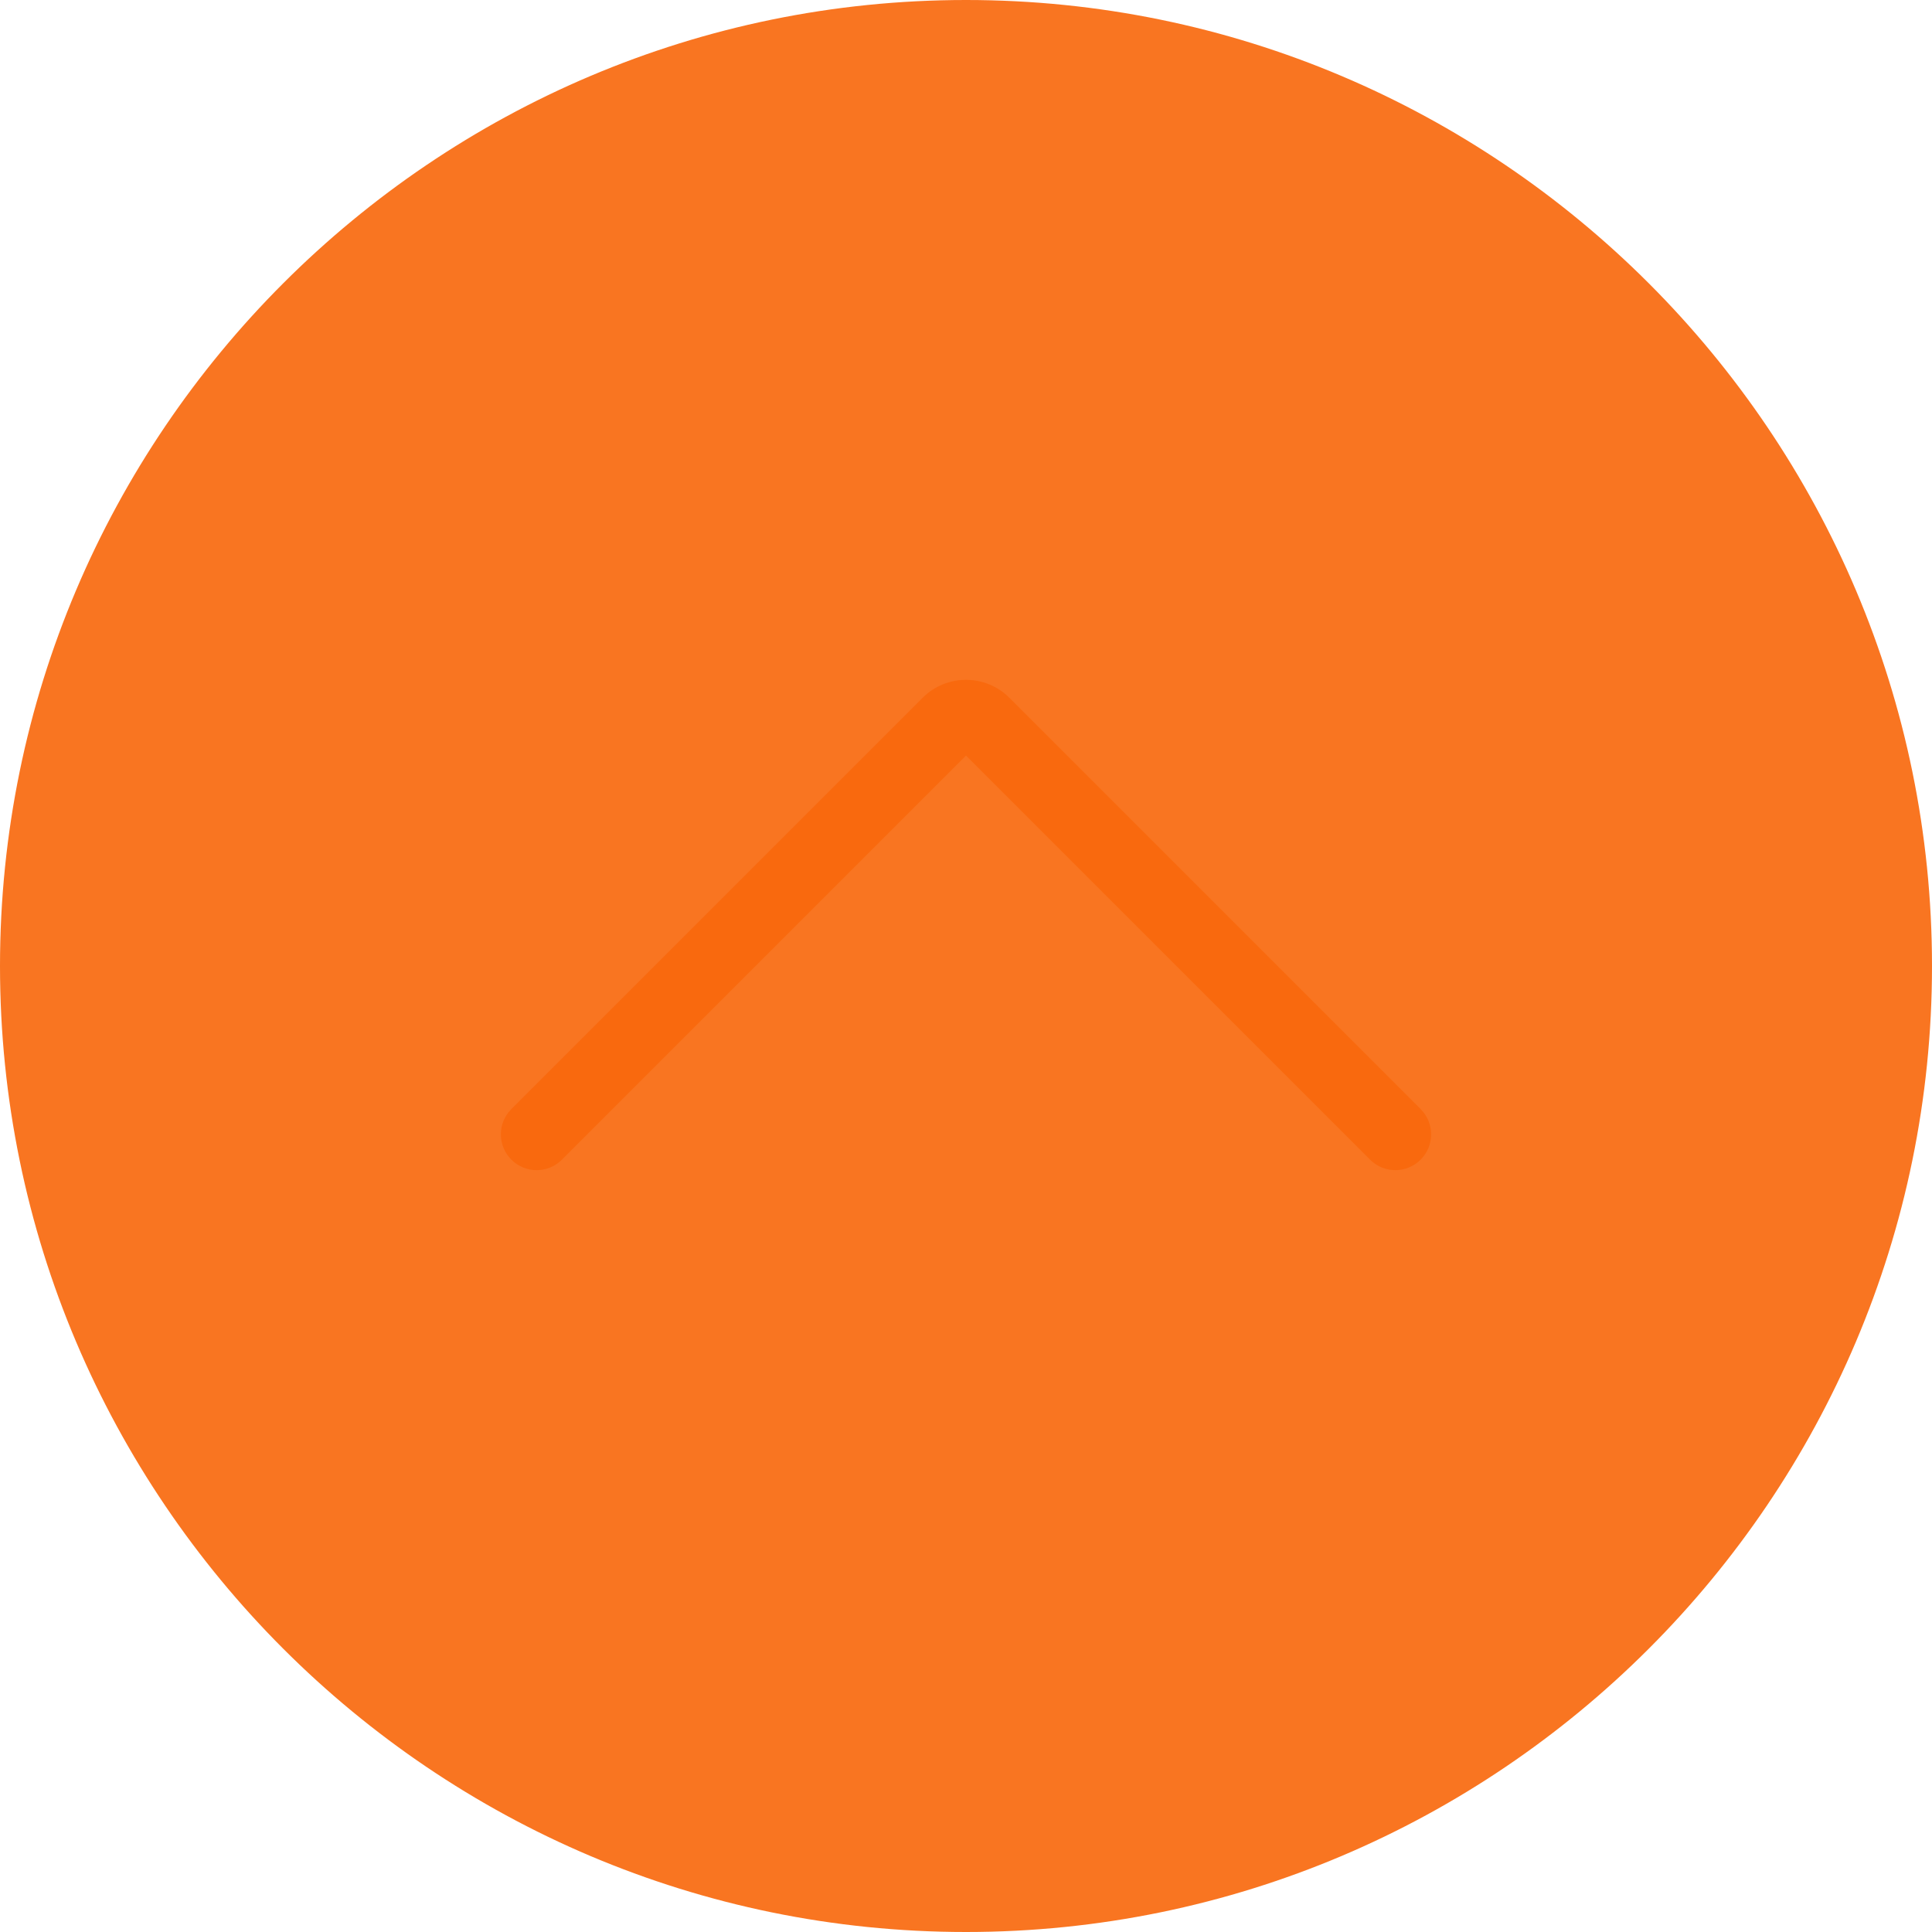
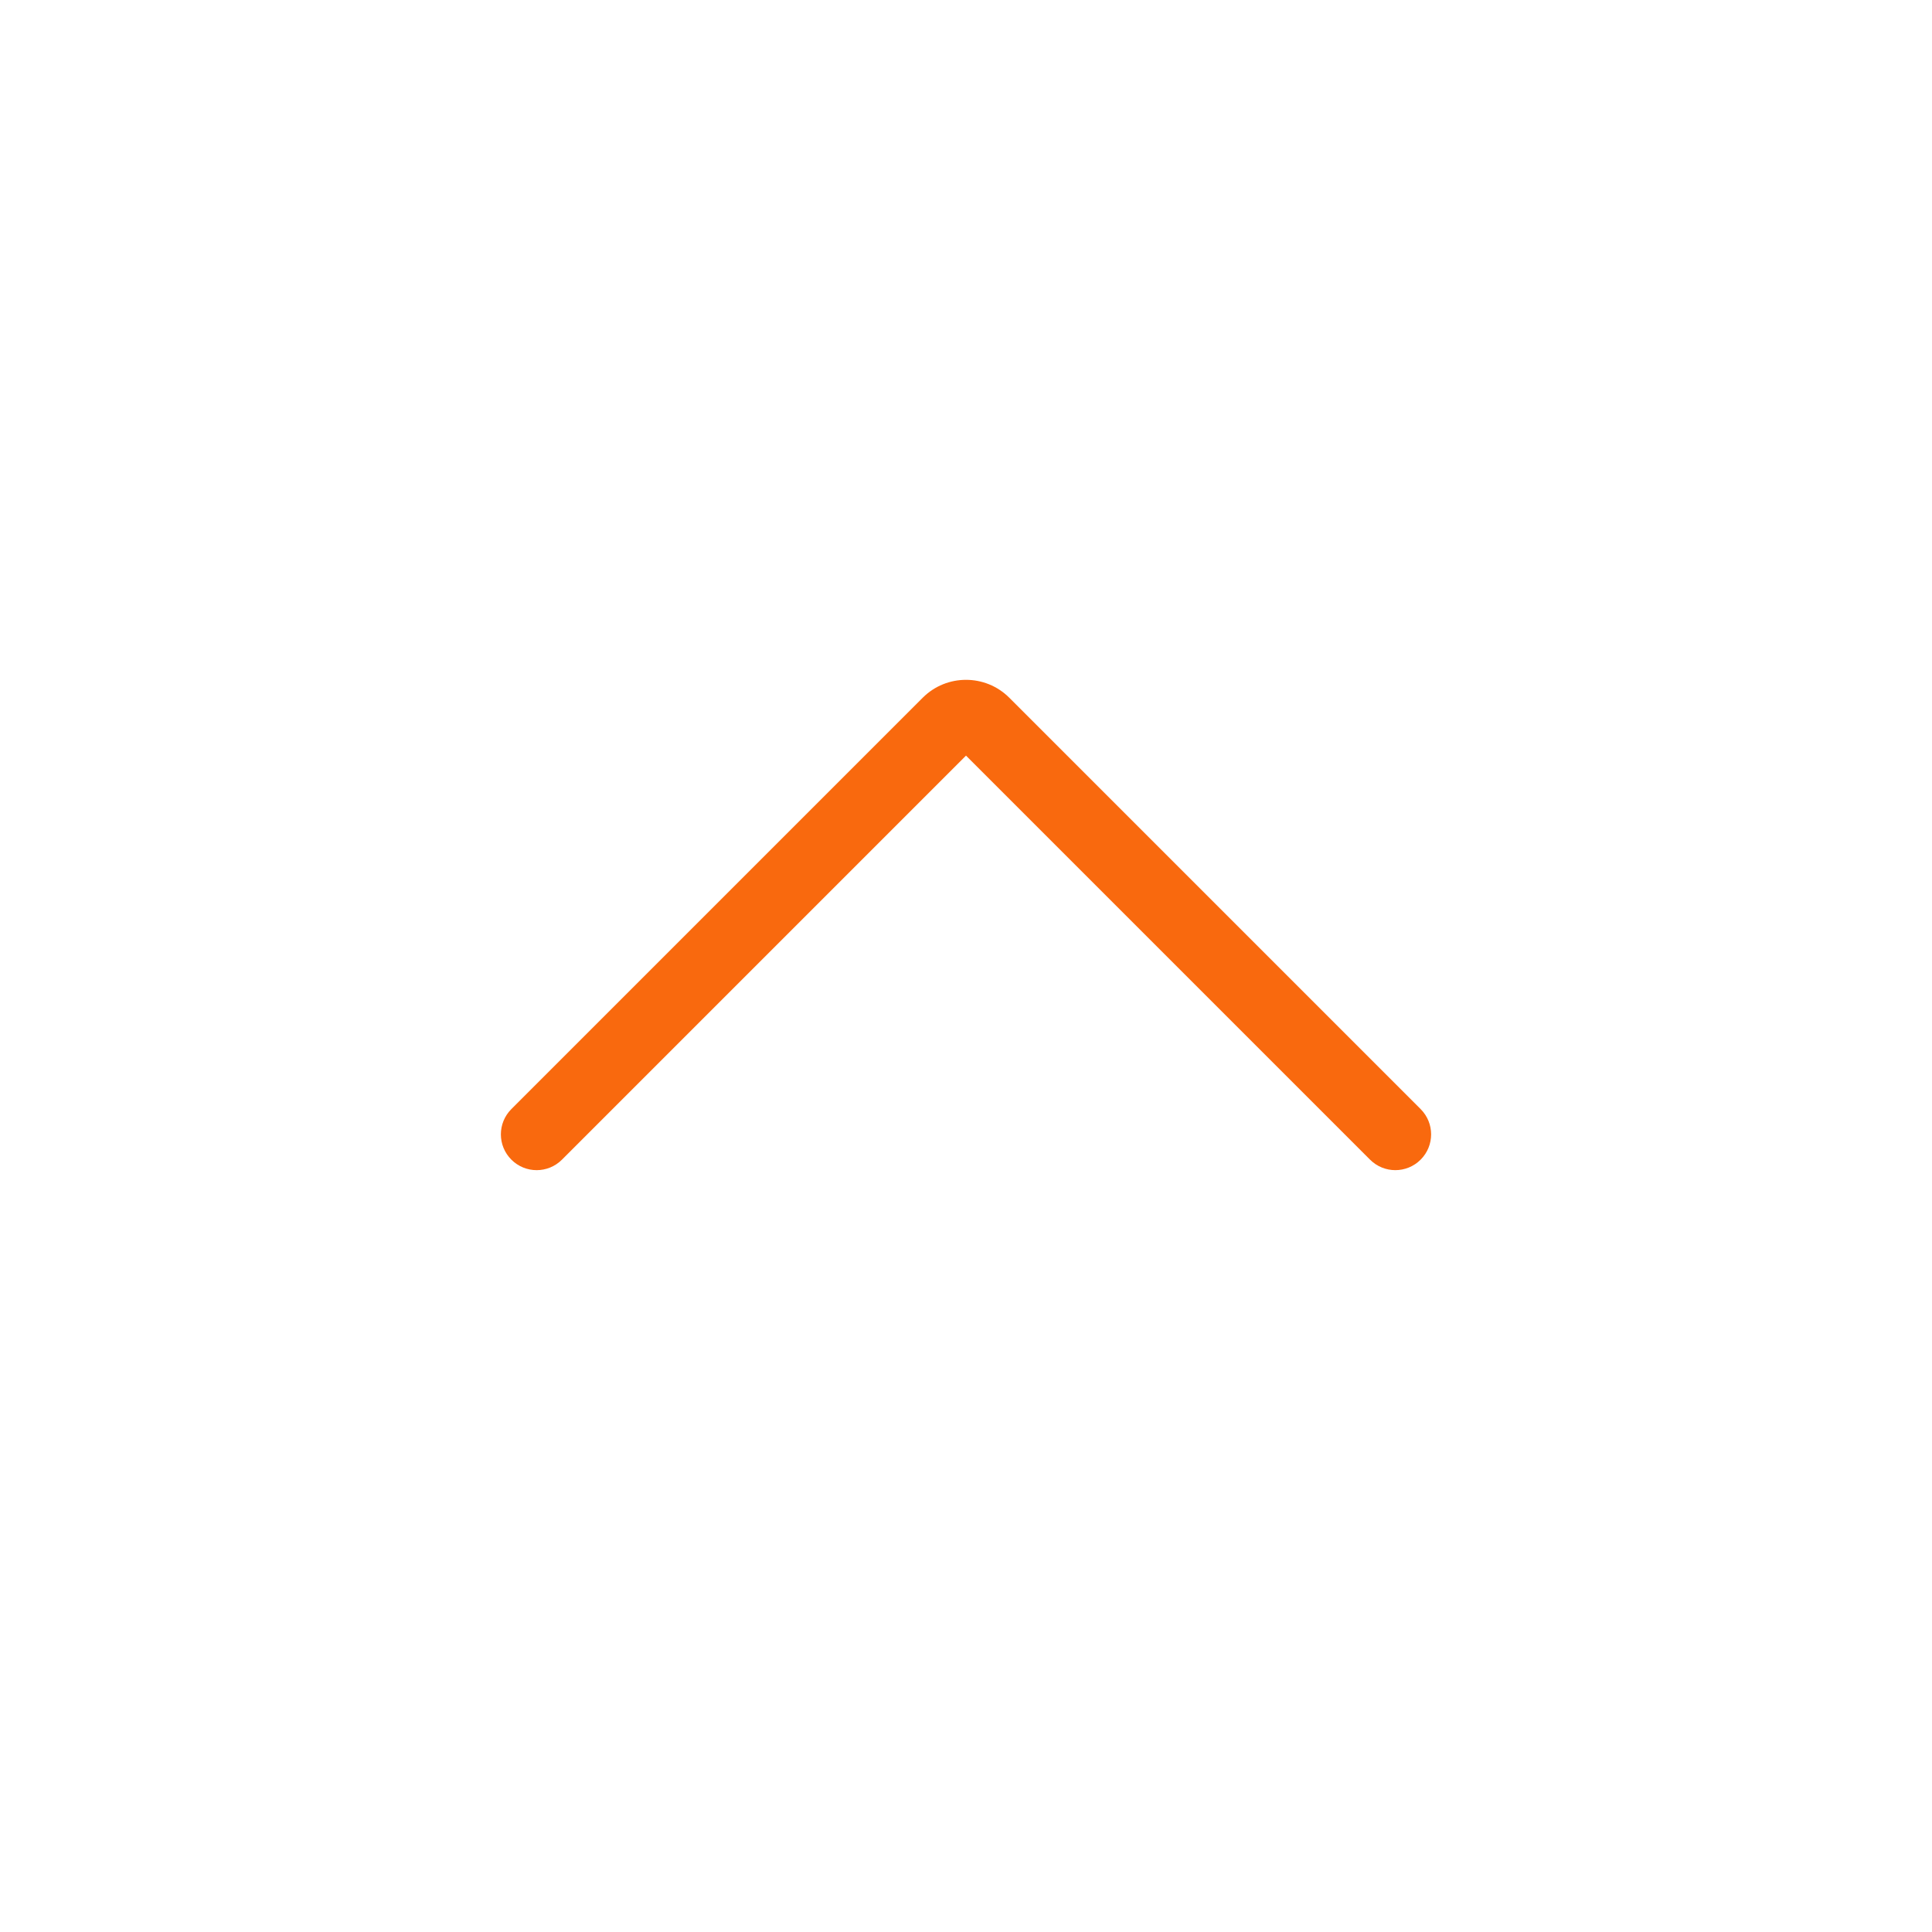
<svg xmlns="http://www.w3.org/2000/svg" version="1.1" id="Capa_1" x="0px" y="0px" viewBox="0 0 54 54" style="enable-background:new 0 0 54 54;" xml:space="preserve">
  <g>
-     <g>
-       <path style="fill:#f97521;" d="M53,27L53,27c0,14.359-11.641,26-26,26h0C12.641,53,1,41.359,1,27v0C1,12.641,12.641,1,27,1h0    C41.359,1,53,12.641,53,27z" />
-       <path style="fill:#f97521;" d="M27,54C12.112,54,0,41.888,0,27S12.112,0,27,0s27,12.112,27,27S41.888,54,27,54z M27,2    C13.215,2,2,13.215,2,27s11.215,25,25,25s25-11.215,25-25S40.785,2,27,2z" />
-     </g>
    <path style="fill:#F9690E;" d="M39,32.706c-0.256,0-0.512-0.098-0.707-0.293L27,21.12L15.707,32.413   c-0.391,0.391-1.023,0.391-1.414,0s-0.391-1.023,0-1.414l11.498-11.498c0.666-0.666,1.752-0.666,2.418,0l11.498,11.498   c0.391,0.391,0.391,1.023,0,1.414C39.512,32.608,39.256,32.706,39,32.706z" />
  </g>
  <g>
</g>
  <g>
</g>
  <g>
</g>
  <g>
</g>
  <g>
</g>
  <g>
</g>
  <g>
</g>
  <g>
</g>
  <g>
</g>
  <g>
</g>
  <g>
</g>
  <g>
</g>
  <g>
</g>
  <g>
</g>
  <g>
</g>
</svg>
